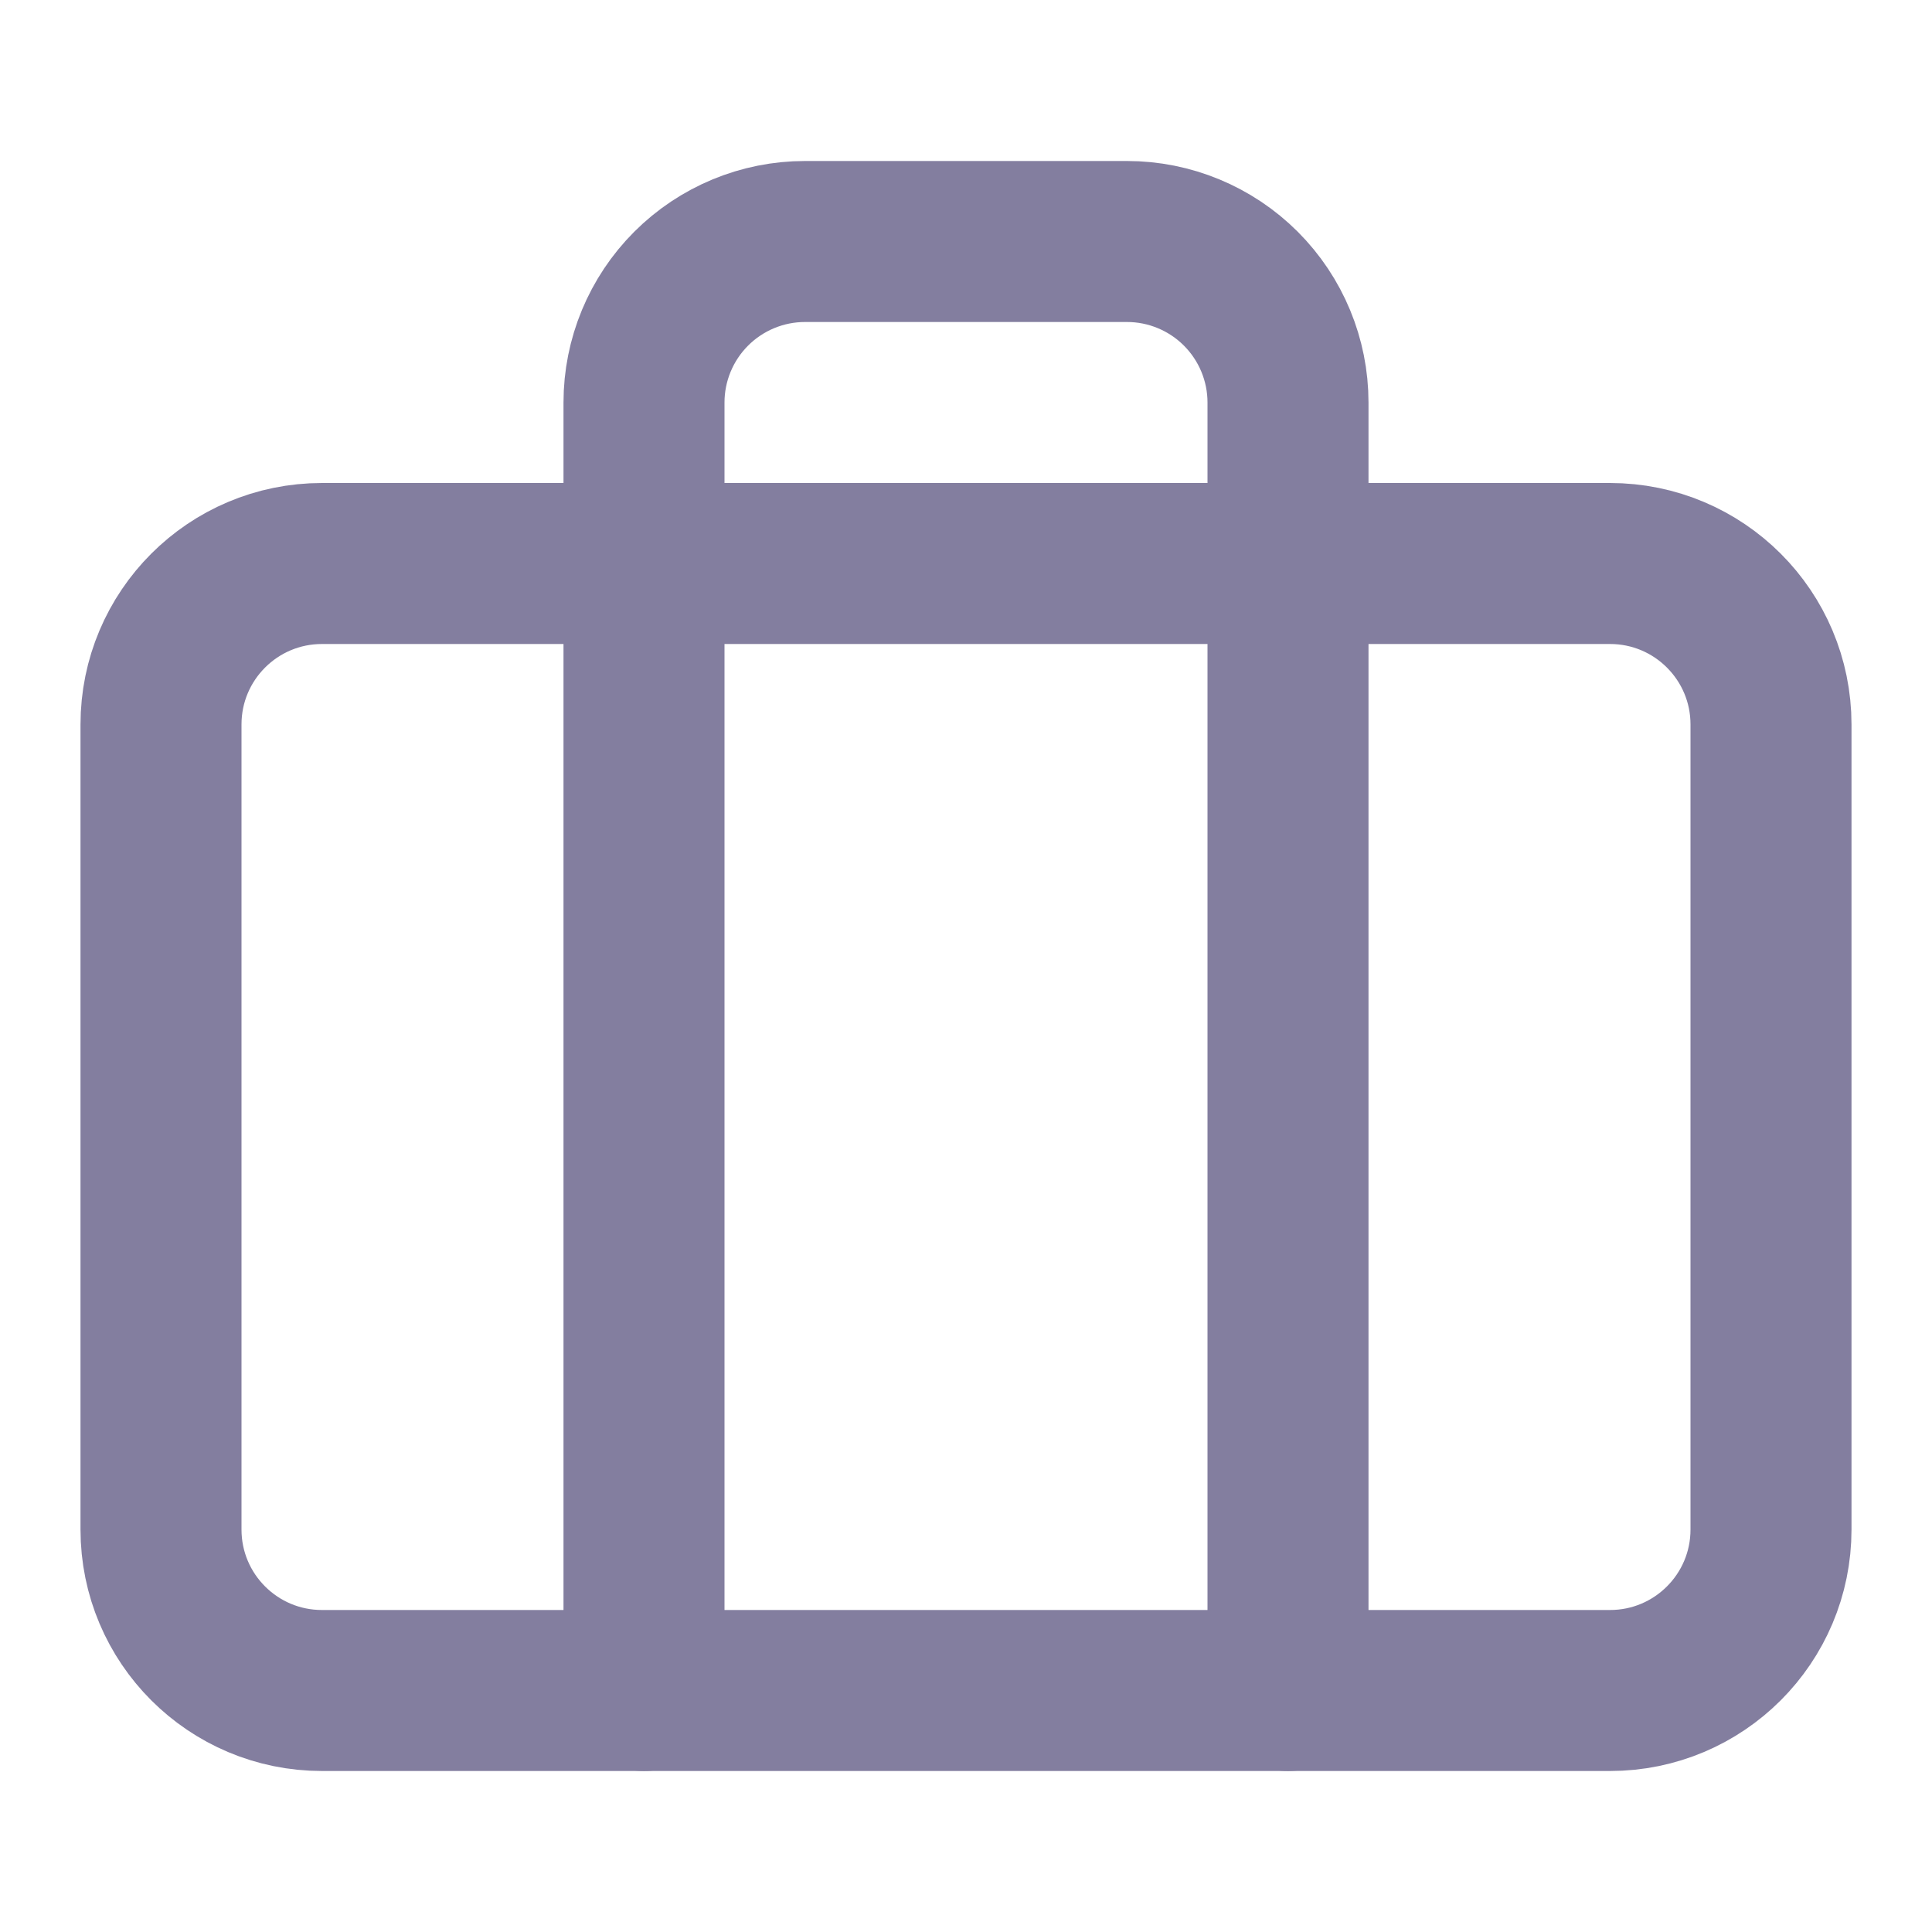
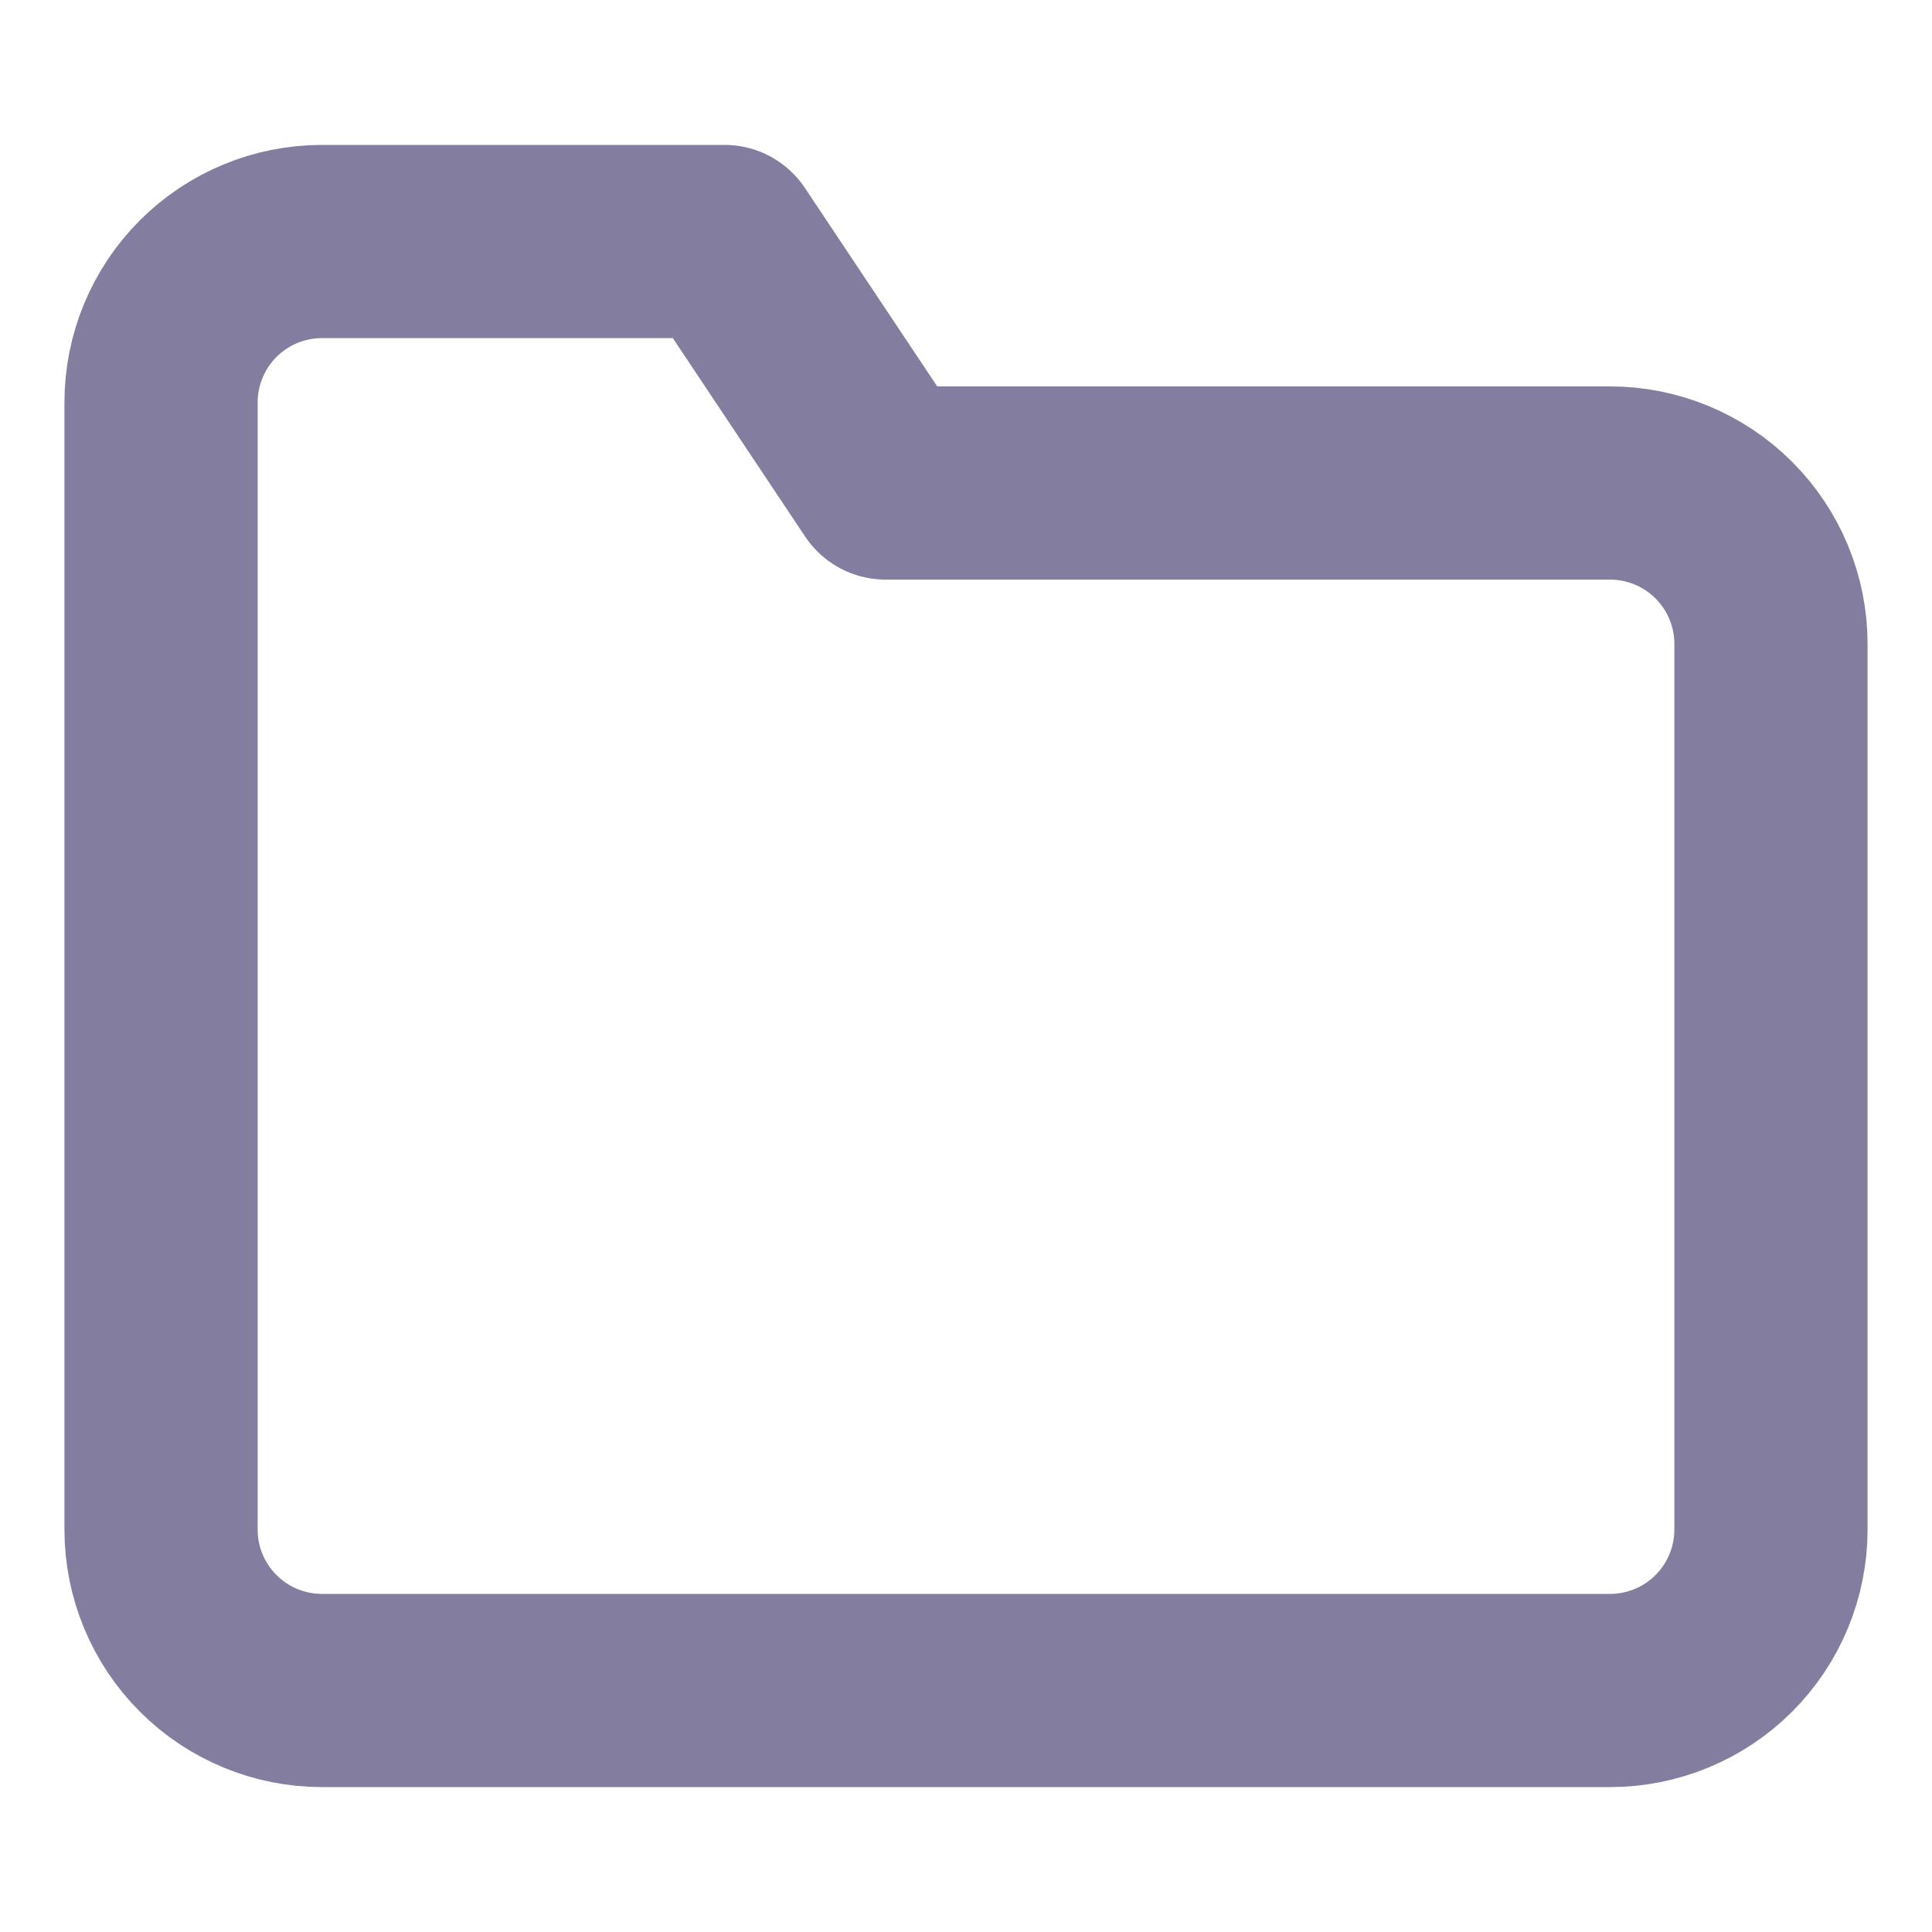
- <svg xmlns="http://www.w3.org/2000/svg" width="24" height="24" viewBox="0 0 24 24" fill="none">
-   <path d="M20 7H4C2.895 7 2 7.895 2 9V19C2 20.105 2.895 21 4 21H20C21.105 21 22 20.105 22 19V9C22 7.895 21.105 7 20 7Z" stroke="#837E9F" stroke-width="2" stroke-linecap="round" stroke-linejoin="round" />
-   <path d="M16 21V5C16 4.47 15.789 3.961 15.414 3.586C15.039 3.211 14.53 3 14 3H10C9.47 3 8.961 3.211 8.586 3.586C8.211 3.961 8 4.47 8 5V21" stroke="#837E9F" stroke-width="2" stroke-linecap="round" stroke-linejoin="round" />
+ <svg xmlns="http://www.w3.org/2000/svg" width="20" height="20" viewBox="0 0 20 20" fill="none">
+   <path d="M18.333 15.833C18.333 16.275 18.158 16.699 17.845 17.012C17.533 17.324 17.109 17.5 16.667 17.5H3.333C2.891 17.5 2.467 17.324 2.155 17.012C1.842 16.699 1.667 16.275 1.667 15.833V4.167C1.667 3.725 1.842 3.301 2.155 2.988C2.467 2.676 2.891 2.5 3.333 2.5H7.5L9.167 5H16.667C17.109 5 17.533 5.176 17.845 5.488C18.158 5.801 18.333 6.225 18.333 6.667V15.833Z" stroke="#837E9F" stroke-width="2" stroke-linecap="round" stroke-linejoin="round" />
</svg>
